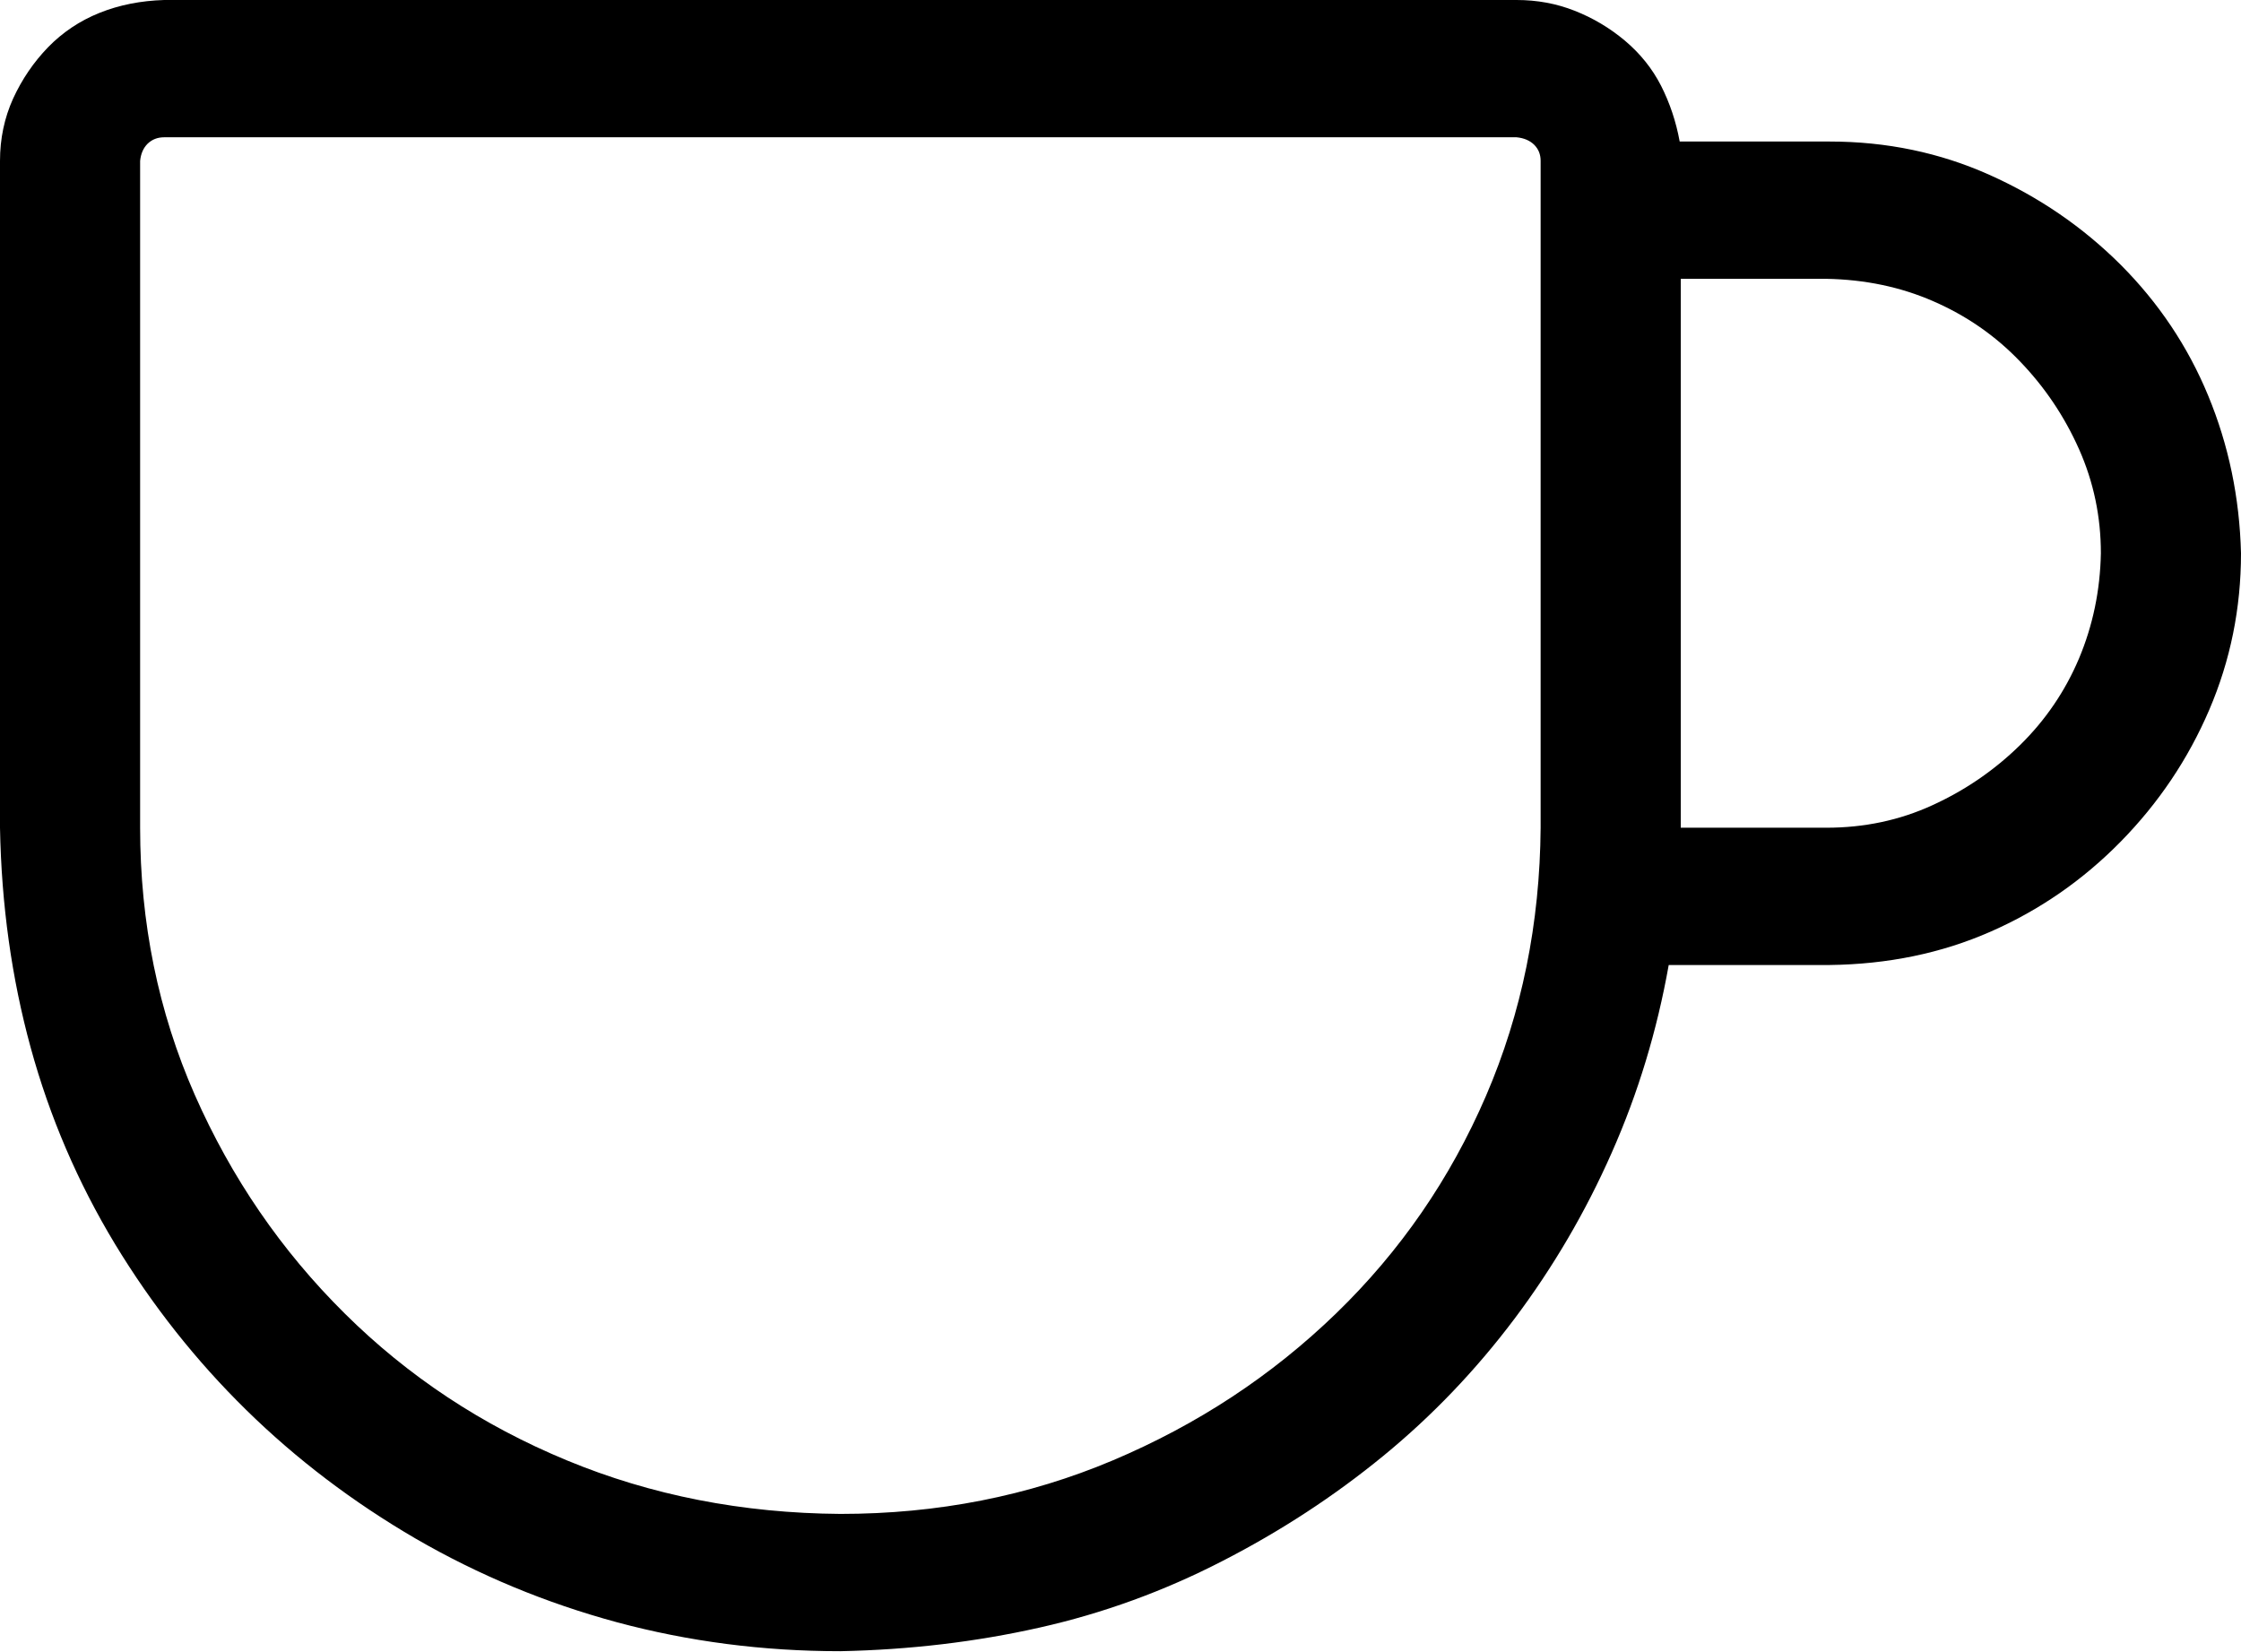
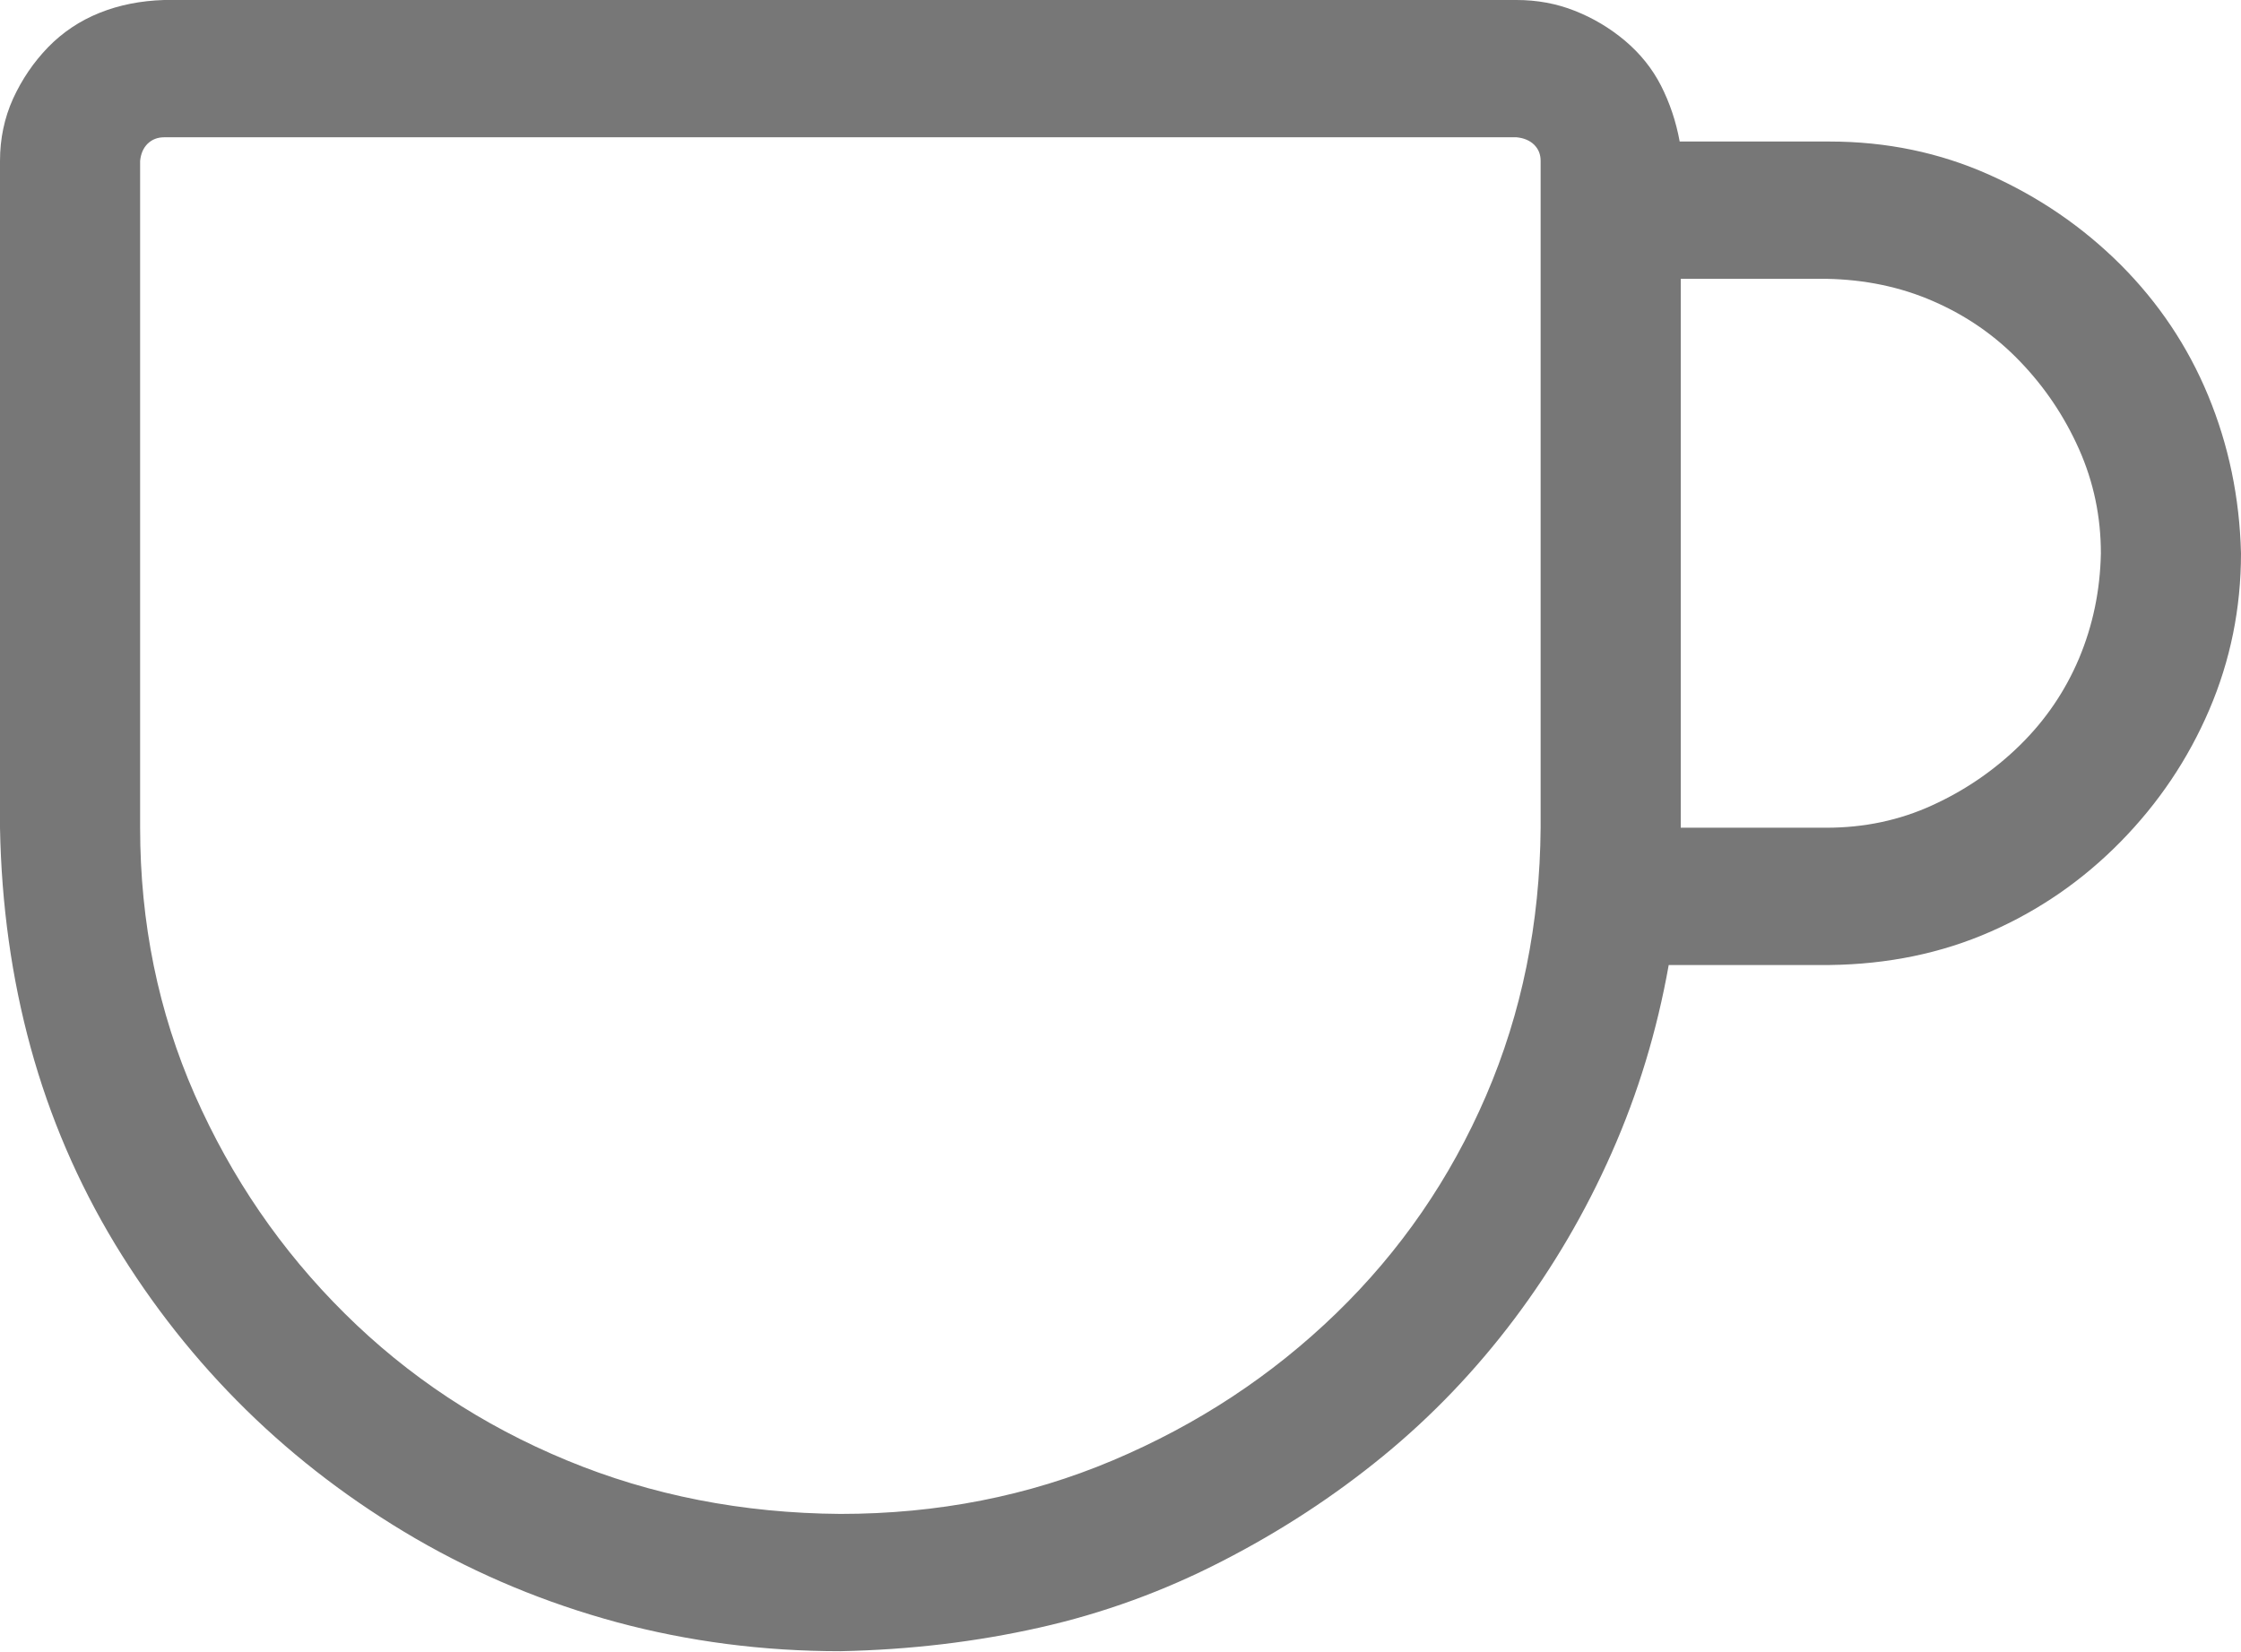
<svg xmlns="http://www.w3.org/2000/svg" width="19" height="14" viewBox="0 0 19 14" fill="none">
-   <path d="M0 7.018V1.364C0 1.176 0.037 1 0.111 0.836C0.186 0.673 0.285 0.527 0.408 0.4C0.532 0.273 0.677 0.176 0.844 0.109C1.011 0.042 1.194 0.006 1.392 0H12.858C13.032 0 13.195 0.03 13.35 0.091C13.505 0.152 13.647 0.236 13.777 0.345C13.907 0.455 14.009 0.582 14.083 0.727C14.157 0.873 14.21 1.03 14.241 1.2H15.512C15.994 1.2 16.446 1.294 16.866 1.482C17.287 1.67 17.658 1.924 17.98 2.245C18.301 2.567 18.549 2.936 18.722 3.355C18.895 3.773 18.988 4.218 19 4.691C19 5.158 18.91 5.6 18.731 6.018C18.552 6.436 18.301 6.809 17.98 7.136C17.658 7.464 17.29 7.718 16.875 7.9C16.461 8.082 16.006 8.176 15.512 8.182H14.148C14.049 8.739 13.888 9.27 13.665 9.773C13.443 10.276 13.168 10.745 12.84 11.182C12.512 11.618 12.141 12.006 11.727 12.345C11.312 12.685 10.858 12.982 10.363 13.236C9.868 13.491 9.352 13.679 8.813 13.8C8.275 13.921 7.713 13.988 7.125 14C6.469 14 5.839 13.918 5.232 13.755C4.626 13.591 4.057 13.354 3.525 13.046C2.993 12.736 2.514 12.373 2.087 11.954C1.661 11.536 1.29 11.067 0.974 10.546C0.659 10.024 0.421 9.47 0.26 8.882C0.099 8.294 0.012 7.673 0 7.018ZM13.062 7.018V1.364C13.062 1.309 13.044 1.264 13.007 1.227C12.97 1.191 12.92 1.17 12.858 1.164H1.392C1.336 1.164 1.29 1.182 1.252 1.218C1.215 1.255 1.194 1.303 1.188 1.364V7.018C1.188 7.824 1.342 8.579 1.651 9.282C1.961 9.985 2.384 10.603 2.922 11.136C3.46 11.67 4.088 12.085 4.806 12.382C5.523 12.679 6.296 12.83 7.125 12.836C7.948 12.836 8.718 12.685 9.435 12.382C10.152 12.079 10.783 11.664 11.328 11.136C11.872 10.609 12.296 9.994 12.599 9.291C12.902 8.588 13.056 7.83 13.062 7.018ZM15.484 7.018C15.806 7.018 16.105 6.955 16.384 6.827C16.662 6.7 16.91 6.53 17.126 6.318C17.342 6.106 17.509 5.861 17.627 5.582C17.744 5.303 17.806 5.006 17.812 4.691C17.812 4.382 17.751 4.088 17.627 3.809C17.503 3.53 17.336 3.282 17.126 3.064C16.916 2.845 16.671 2.676 16.393 2.555C16.115 2.433 15.812 2.37 15.484 2.364H14.25V7.018H15.484Z" fill="black" />
+   <path d="M0 7.018V1.364C0 1.176 0.037 1 0.111 0.836C0.186 0.673 0.285 0.527 0.408 0.4C0.532 0.273 0.677 0.176 0.844 0.109C1.011 0.042 1.194 0.006 1.392 0H12.858C13.032 0 13.195 0.03 13.35 0.091C13.505 0.152 13.647 0.236 13.777 0.345C13.907 0.455 14.009 0.582 14.083 0.727C14.157 0.873 14.21 1.03 14.241 1.2H15.512C15.994 1.2 16.446 1.294 16.866 1.482C17.287 1.67 17.658 1.924 17.98 2.245C18.301 2.567 18.549 2.936 18.722 3.355C18.895 3.773 18.988 4.218 19 4.691C19 5.158 18.91 5.6 18.731 6.018C18.552 6.436 18.301 6.809 17.98 7.136C17.658 7.464 17.29 7.718 16.875 7.9C16.461 8.082 16.006 8.176 15.512 8.182H14.148C14.049 8.739 13.888 9.27 13.665 9.773C13.443 10.276 13.168 10.745 12.84 11.182C12.512 11.618 12.141 12.006 11.727 12.345C11.312 12.685 10.858 12.982 10.363 13.236C9.868 13.491 9.352 13.679 8.813 13.8C8.275 13.921 7.713 13.988 7.125 14C6.469 14 5.839 13.918 5.232 13.755C4.626 13.591 4.057 13.354 3.525 13.046C2.993 12.736 2.514 12.373 2.087 11.954C1.661 11.536 1.29 11.067 0.974 10.546C0.659 10.024 0.421 9.47 0.26 8.882C0.099 8.294 0.012 7.673 0 7.018ZM13.062 7.018V1.364C13.062 1.309 13.044 1.264 13.007 1.227C12.97 1.191 12.92 1.17 12.858 1.164H1.392C1.336 1.164 1.29 1.182 1.252 1.218C1.215 1.255 1.194 1.303 1.188 1.364V7.018C1.188 7.824 1.342 8.579 1.651 9.282C1.961 9.985 2.384 10.603 2.922 11.136C3.46 11.67 4.088 12.085 4.806 12.382C5.523 12.679 6.296 12.83 7.125 12.836C7.948 12.836 8.718 12.685 9.435 12.382C10.152 12.079 10.783 11.664 11.328 11.136C11.872 10.609 12.296 9.994 12.599 9.291C12.902 8.588 13.056 7.83 13.062 7.018ZM15.484 7.018C15.806 7.018 16.105 6.955 16.384 6.827C16.662 6.7 16.91 6.53 17.126 6.318C17.342 6.106 17.509 5.861 17.627 5.582C17.744 5.303 17.806 5.006 17.812 4.691C17.812 4.382 17.751 4.088 17.627 3.809C17.503 3.53 17.336 3.282 17.126 3.064C16.916 2.845 16.671 2.676 16.393 2.555C16.115 2.433 15.812 2.37 15.484 2.364H14.25V7.018H15.484Z" fill="#777777" />
</svg>
